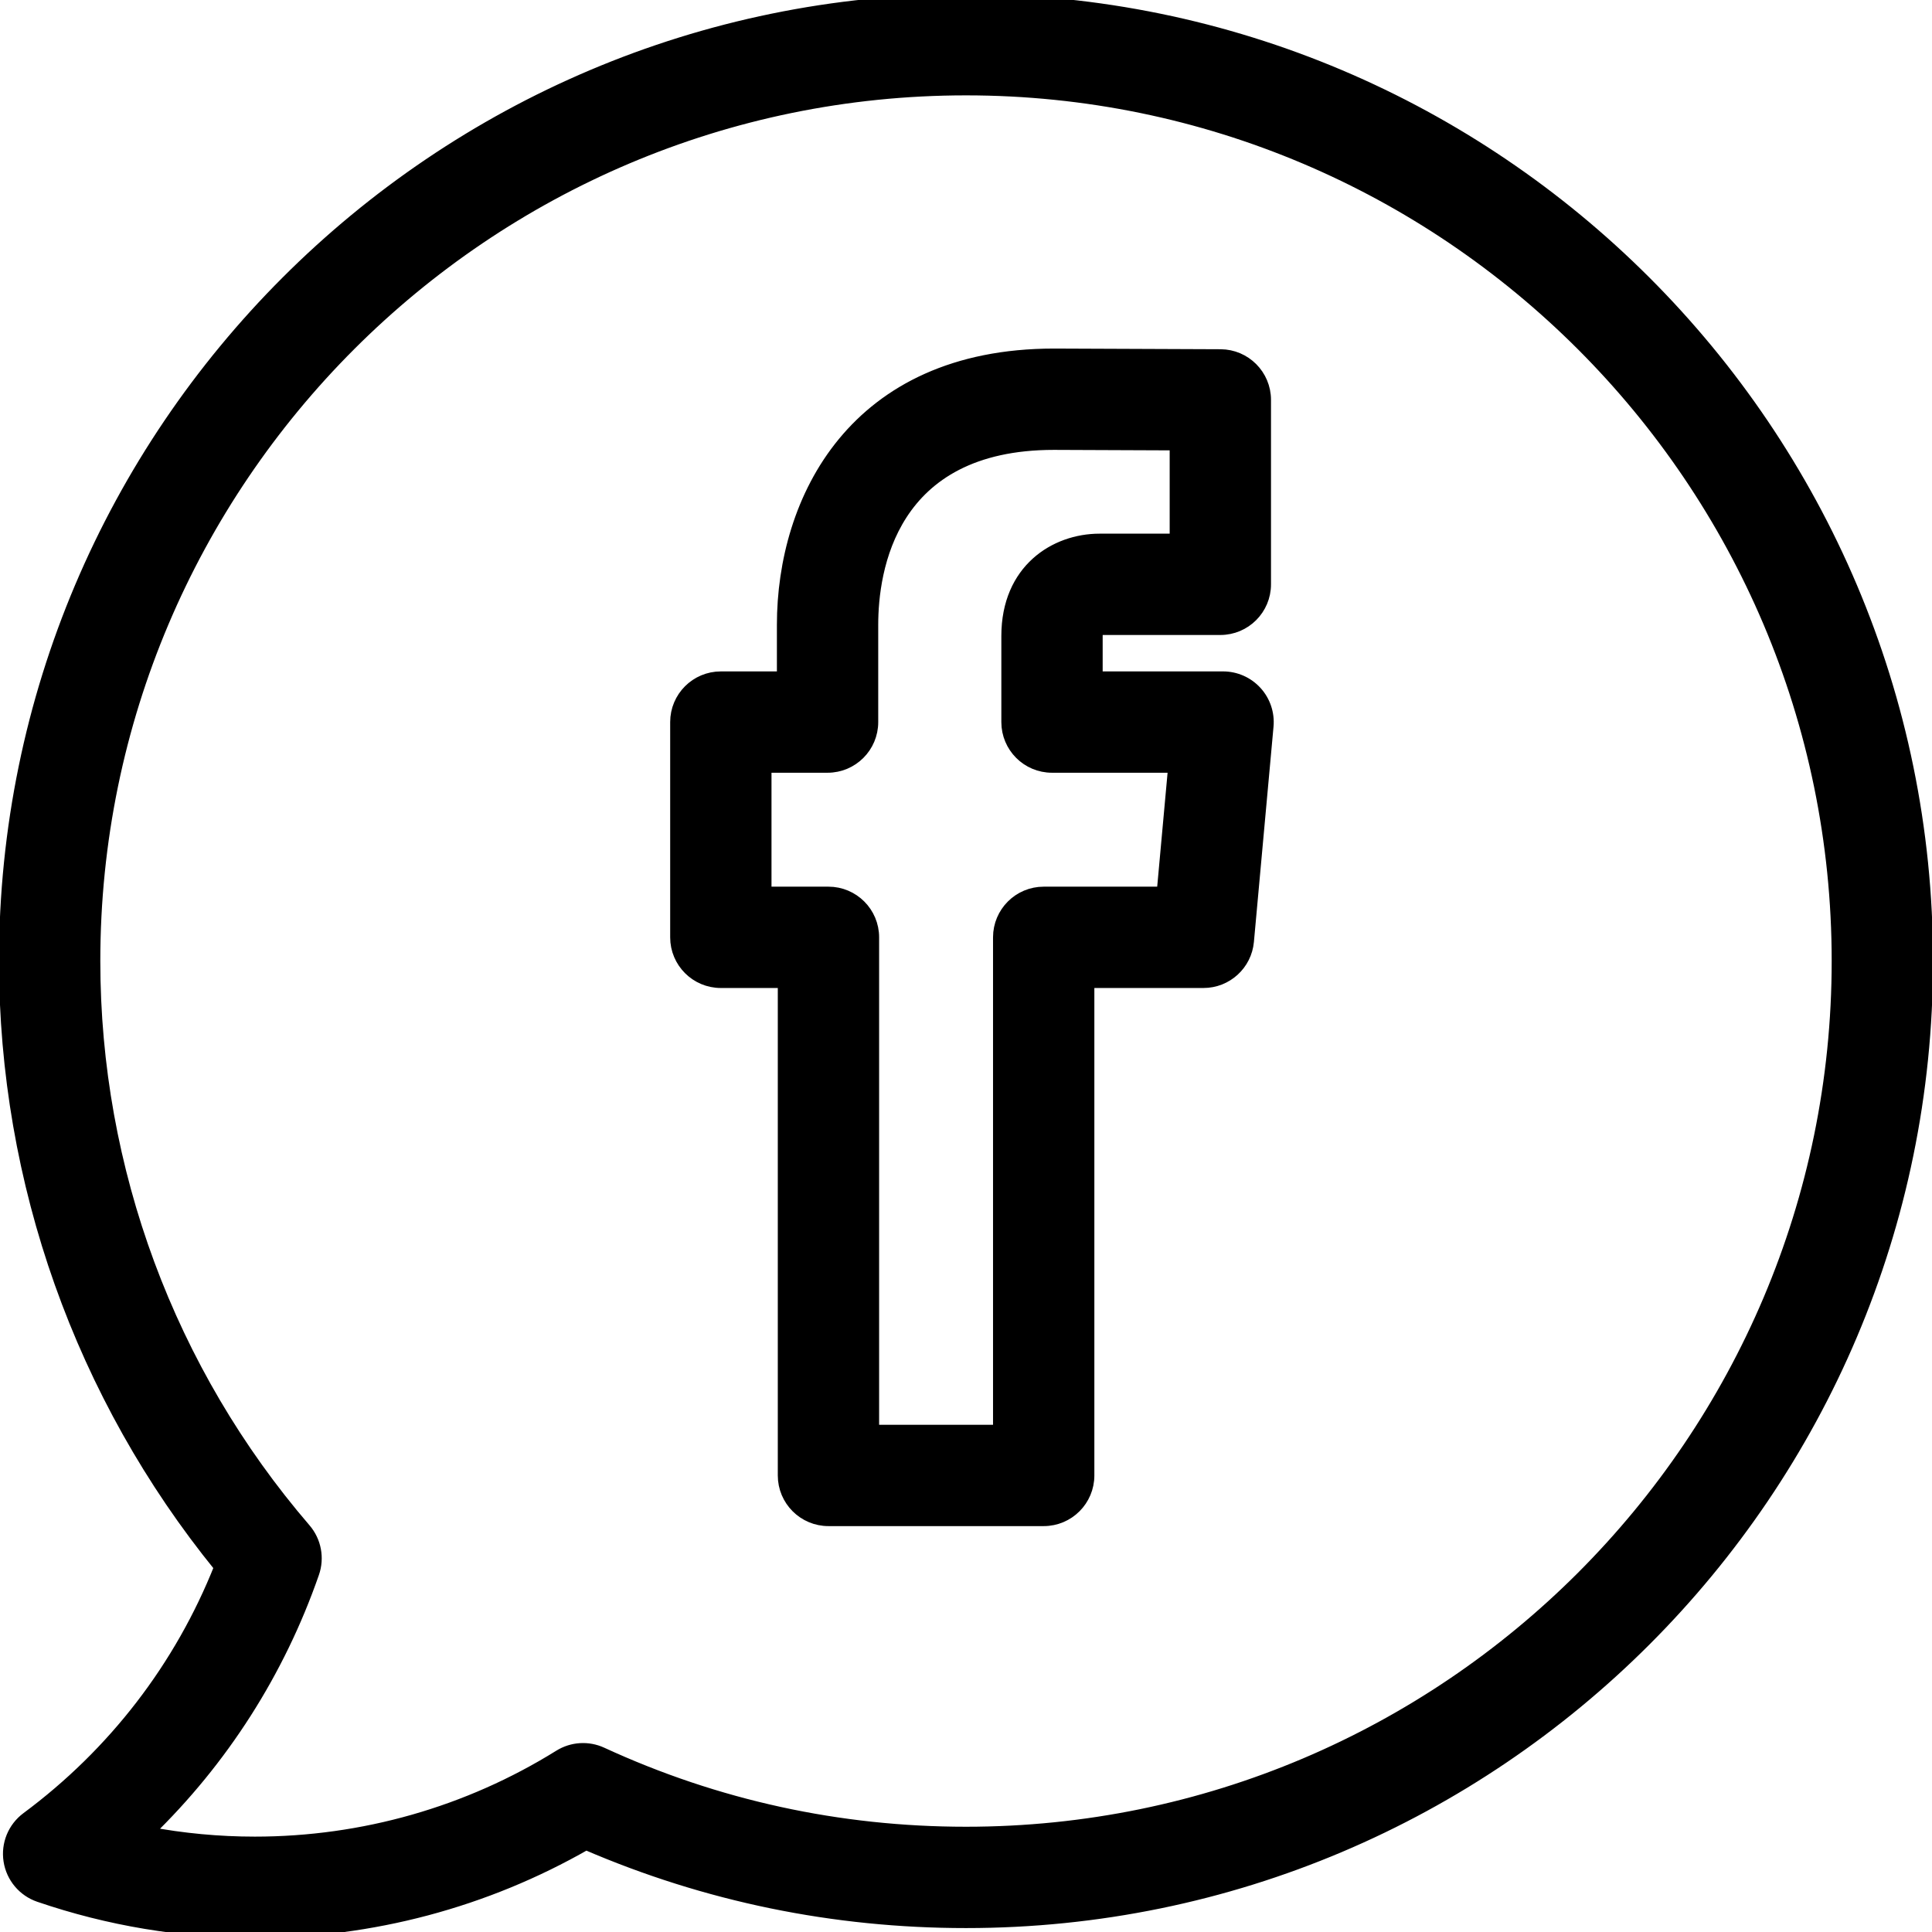
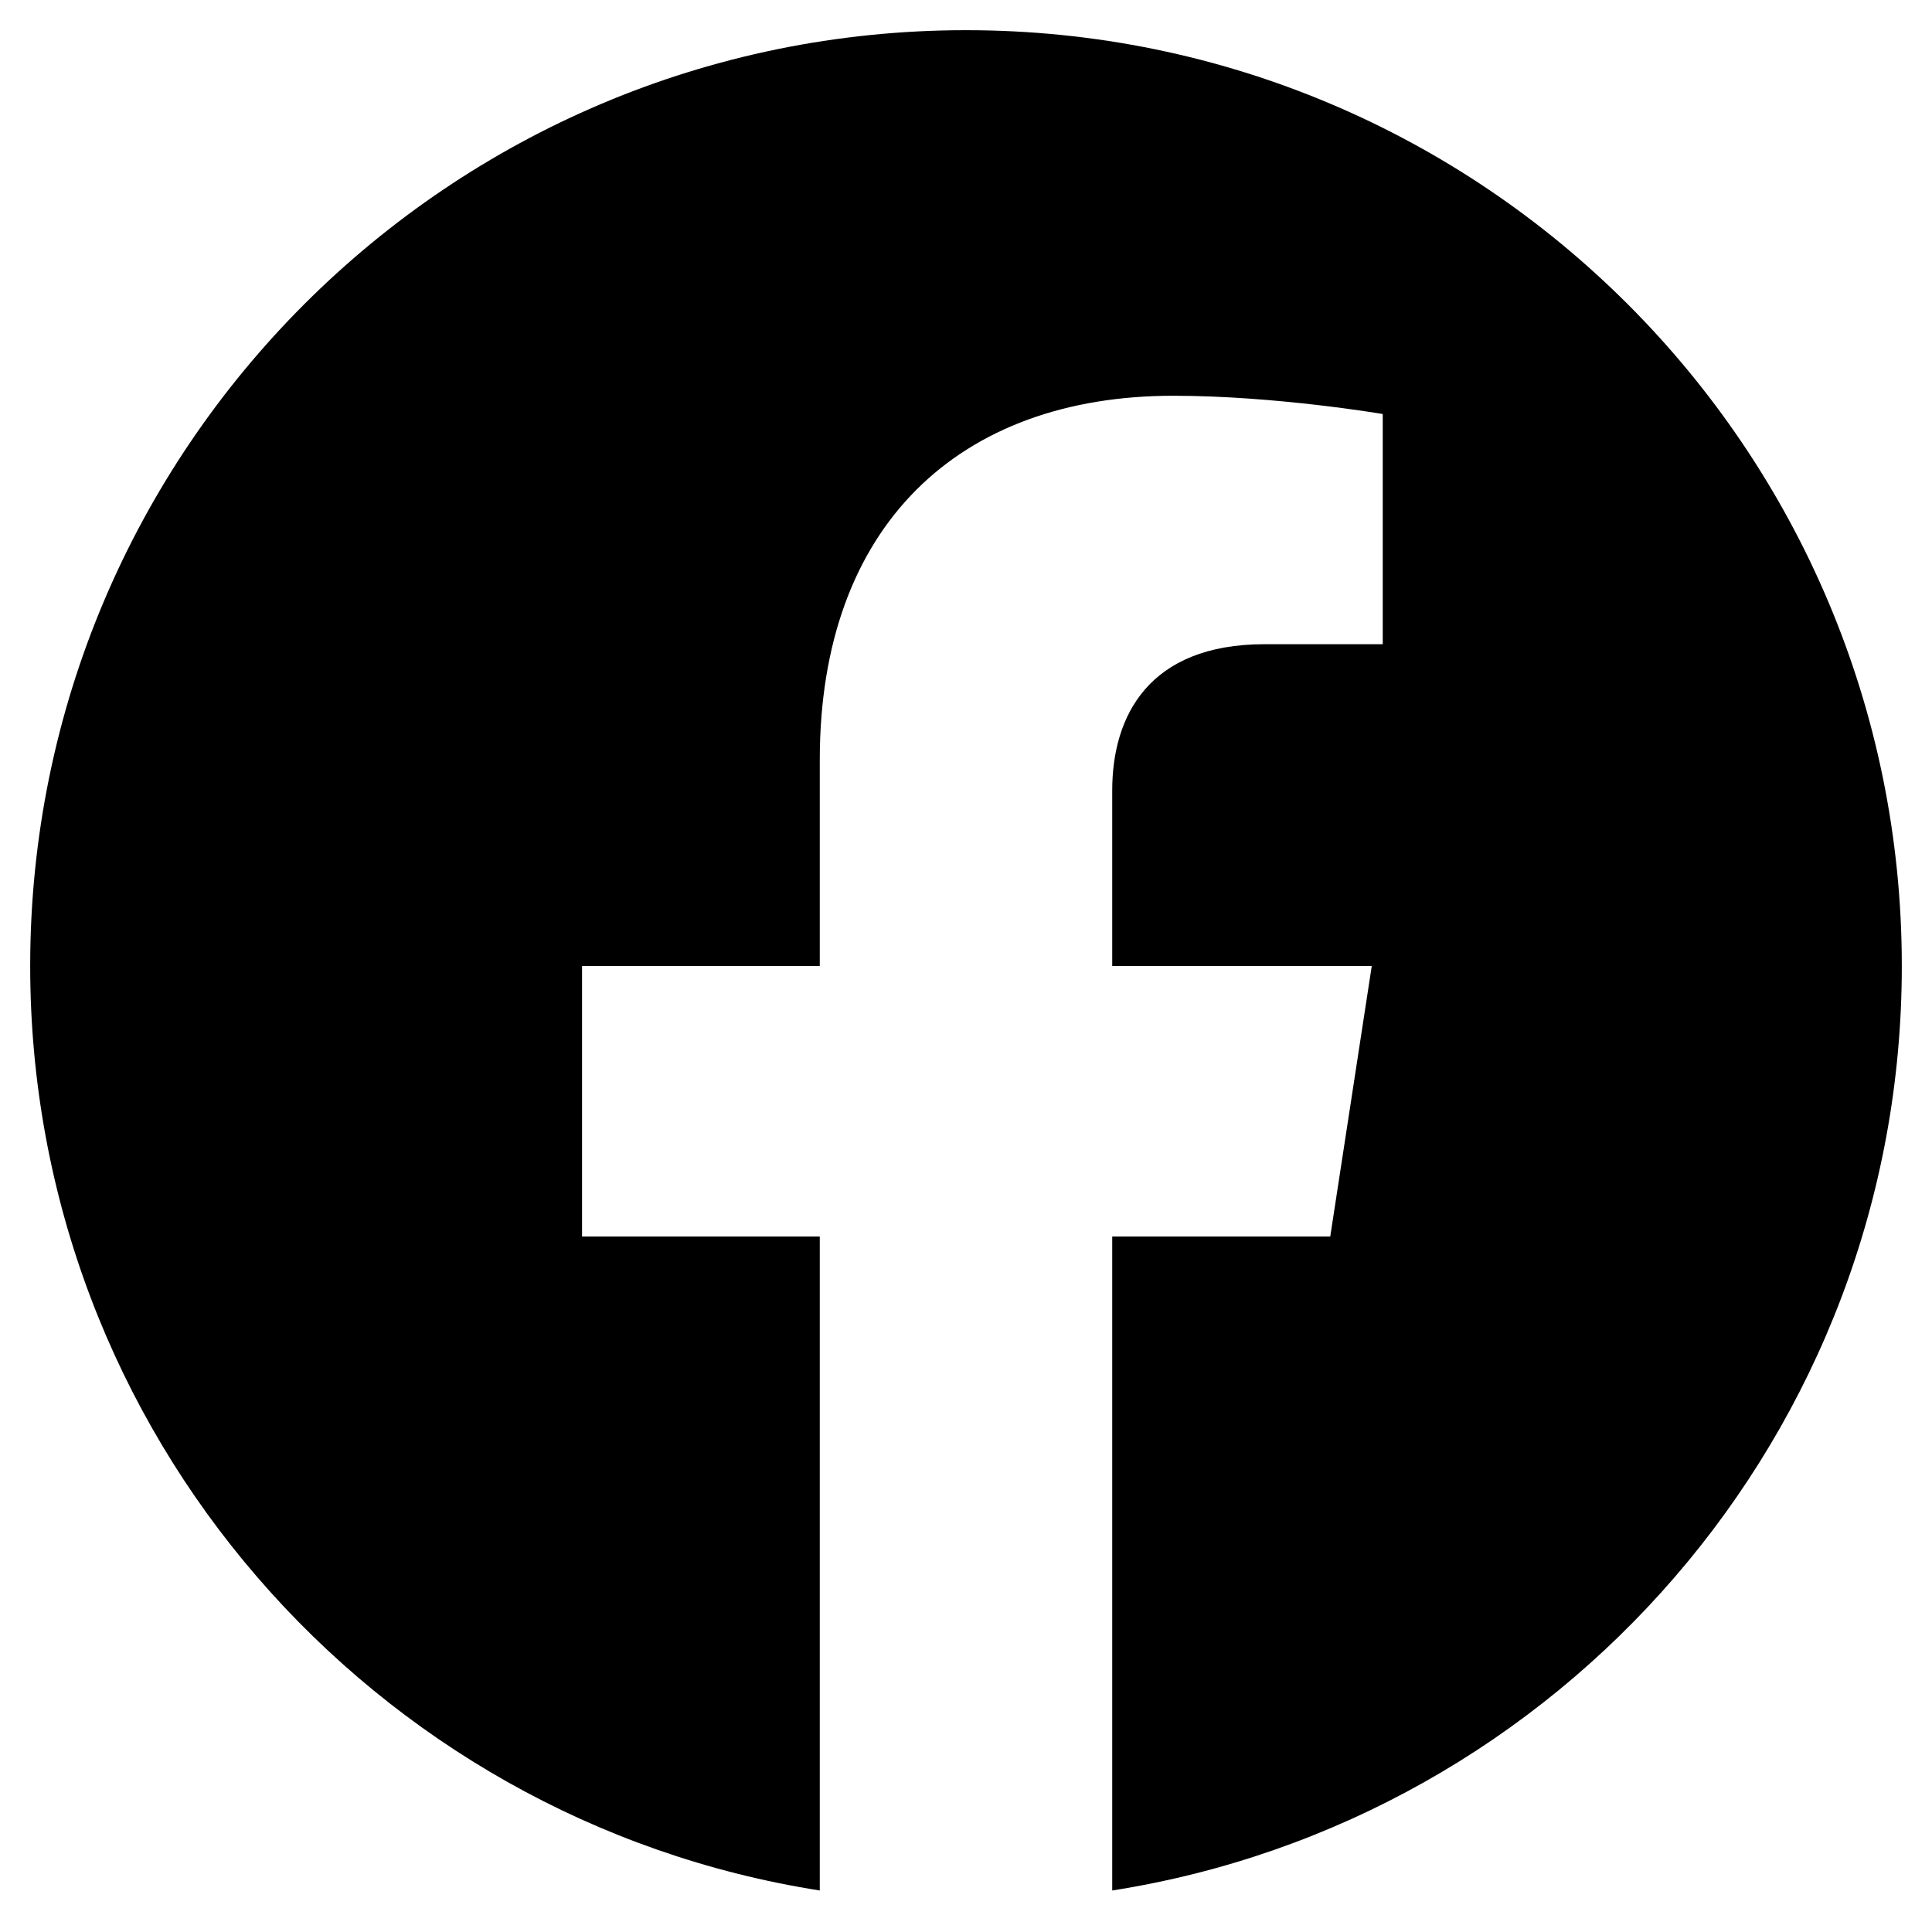
- <svg xmlns="http://www.w3.org/2000/svg" version="1.1" id="Layer_1" width="24" height="24" viewBox="0 0 324.143 324.143" fill="black" stroke="currentColor" stroke-width="2" stroke-linecap="round" stroke-linejoin="round" class="feather feather-briefcase" style="enable-background:new 0 0 324.143 324.143;">
-   <g>
-     <g>
-       <g>
-         <path d="M162.071,0C73.162,0,0.83,72.332,0.83,161.241c0,37.076,12.788,73.004,36.1,101.677     c-6.65,16.756-17.788,31.245-32.401,42.089c-2.237,1.66-3.37,4.424-2.94,7.177c0.429,2.754,2.349,5.042,4.985,5.942     c11.683,3.992,23.856,6.017,36.182,6.017c19.572,0,38.698-5.093,55.569-14.763c20.158,8.696,41.584,13.104,63.747,13.104     c88.909,0,161.241-72.333,161.241-161.242S250.98,0,162.071,0z M162.071,307.483c-21.32,0-41.881-4.492-61.11-13.351     c-2.292-1.057-4.959-0.89-7.102,0.443c-15.313,9.529-32.985,14.566-51.104,14.566c-6.053,0-12.065-0.564-17.981-1.684     c12.521-12.12,22.014-26.95,27.788-43.547c0.878-2.525,0.346-5.328-1.398-7.354C28.378,230.07,15.83,196.22,15.83,161.241     C15.83,80.604,81.434,15,162.071,15s146.241,65.604,146.241,146.241C308.313,241.88,242.709,307.483,162.071,307.483z" />
-         <path d="M205.201,113.646h-21.2v-6.94c0-0.568,0.057-0.932,0.106-1.142c0.099-0.017,0.227-0.029,0.378-0.029h20.258     c4.143,0,7.5-3.357,7.5-7.5V67.093c0-4.13-3.339-7.483-7.47-7.5l-27.926-0.113c-33.585,0-45.502,24.429-45.502,45.349v8.818     h-10.406c-4.143,0-7.5,3.357-7.5,7.5v36.115c0,4.143,3.357,7.5,7.5,7.5h10.556v82.782c0,4.143,3.357,7.5,7.5,7.5h36.112     c4.143,0,7.5-3.357,7.5-7.5v-82.782h19.304c3.879,0,7.117-2.957,7.469-6.819l3.29-36.115c0.191-2.099-0.509-4.182-1.93-5.737     C209.319,114.533,207.309,113.646,205.201,113.646z M195.063,149.762h-19.956c-4.143,0-7.5,3.357-7.5,7.5v82.782h-21.112v-82.782     c0-4.143-3.357-7.5-7.5-7.5h-10.556v-21.115h10.406c4.143,0,7.5-3.357,7.5-7.5v-16.318c0-9.125,2.972-30.349,30.472-30.349     l20.426,0.083v15.973h-12.758c-7.458,0-15.484,5.061-15.484,16.171v14.44c0,4.143,3.357,7.5,7.5,7.5h20.486L195.063,149.762z" />
-       </g>
-     </g>
-   </g>
+ <svg xmlns="http://www.w3.org/2000/svg" viewBox="0 0 512 512">
+   <path d="M504 256C504 119 393 8 256 8S8 119 8 256c0 123.78 90.69 226.38 209.25 245V327.69h-63V256h63v-54.64c0-62.15 37-96.48 93.67-96.48 27.14 0 55.52 4.84 55.52 4.84v61h-31.28c-30.8 0-40.41 19.12-40.41 38.73V256h68.78l-11 71.69h-57.78V501C413.31 482.38 504 379.78 504 256z" />
</svg>
